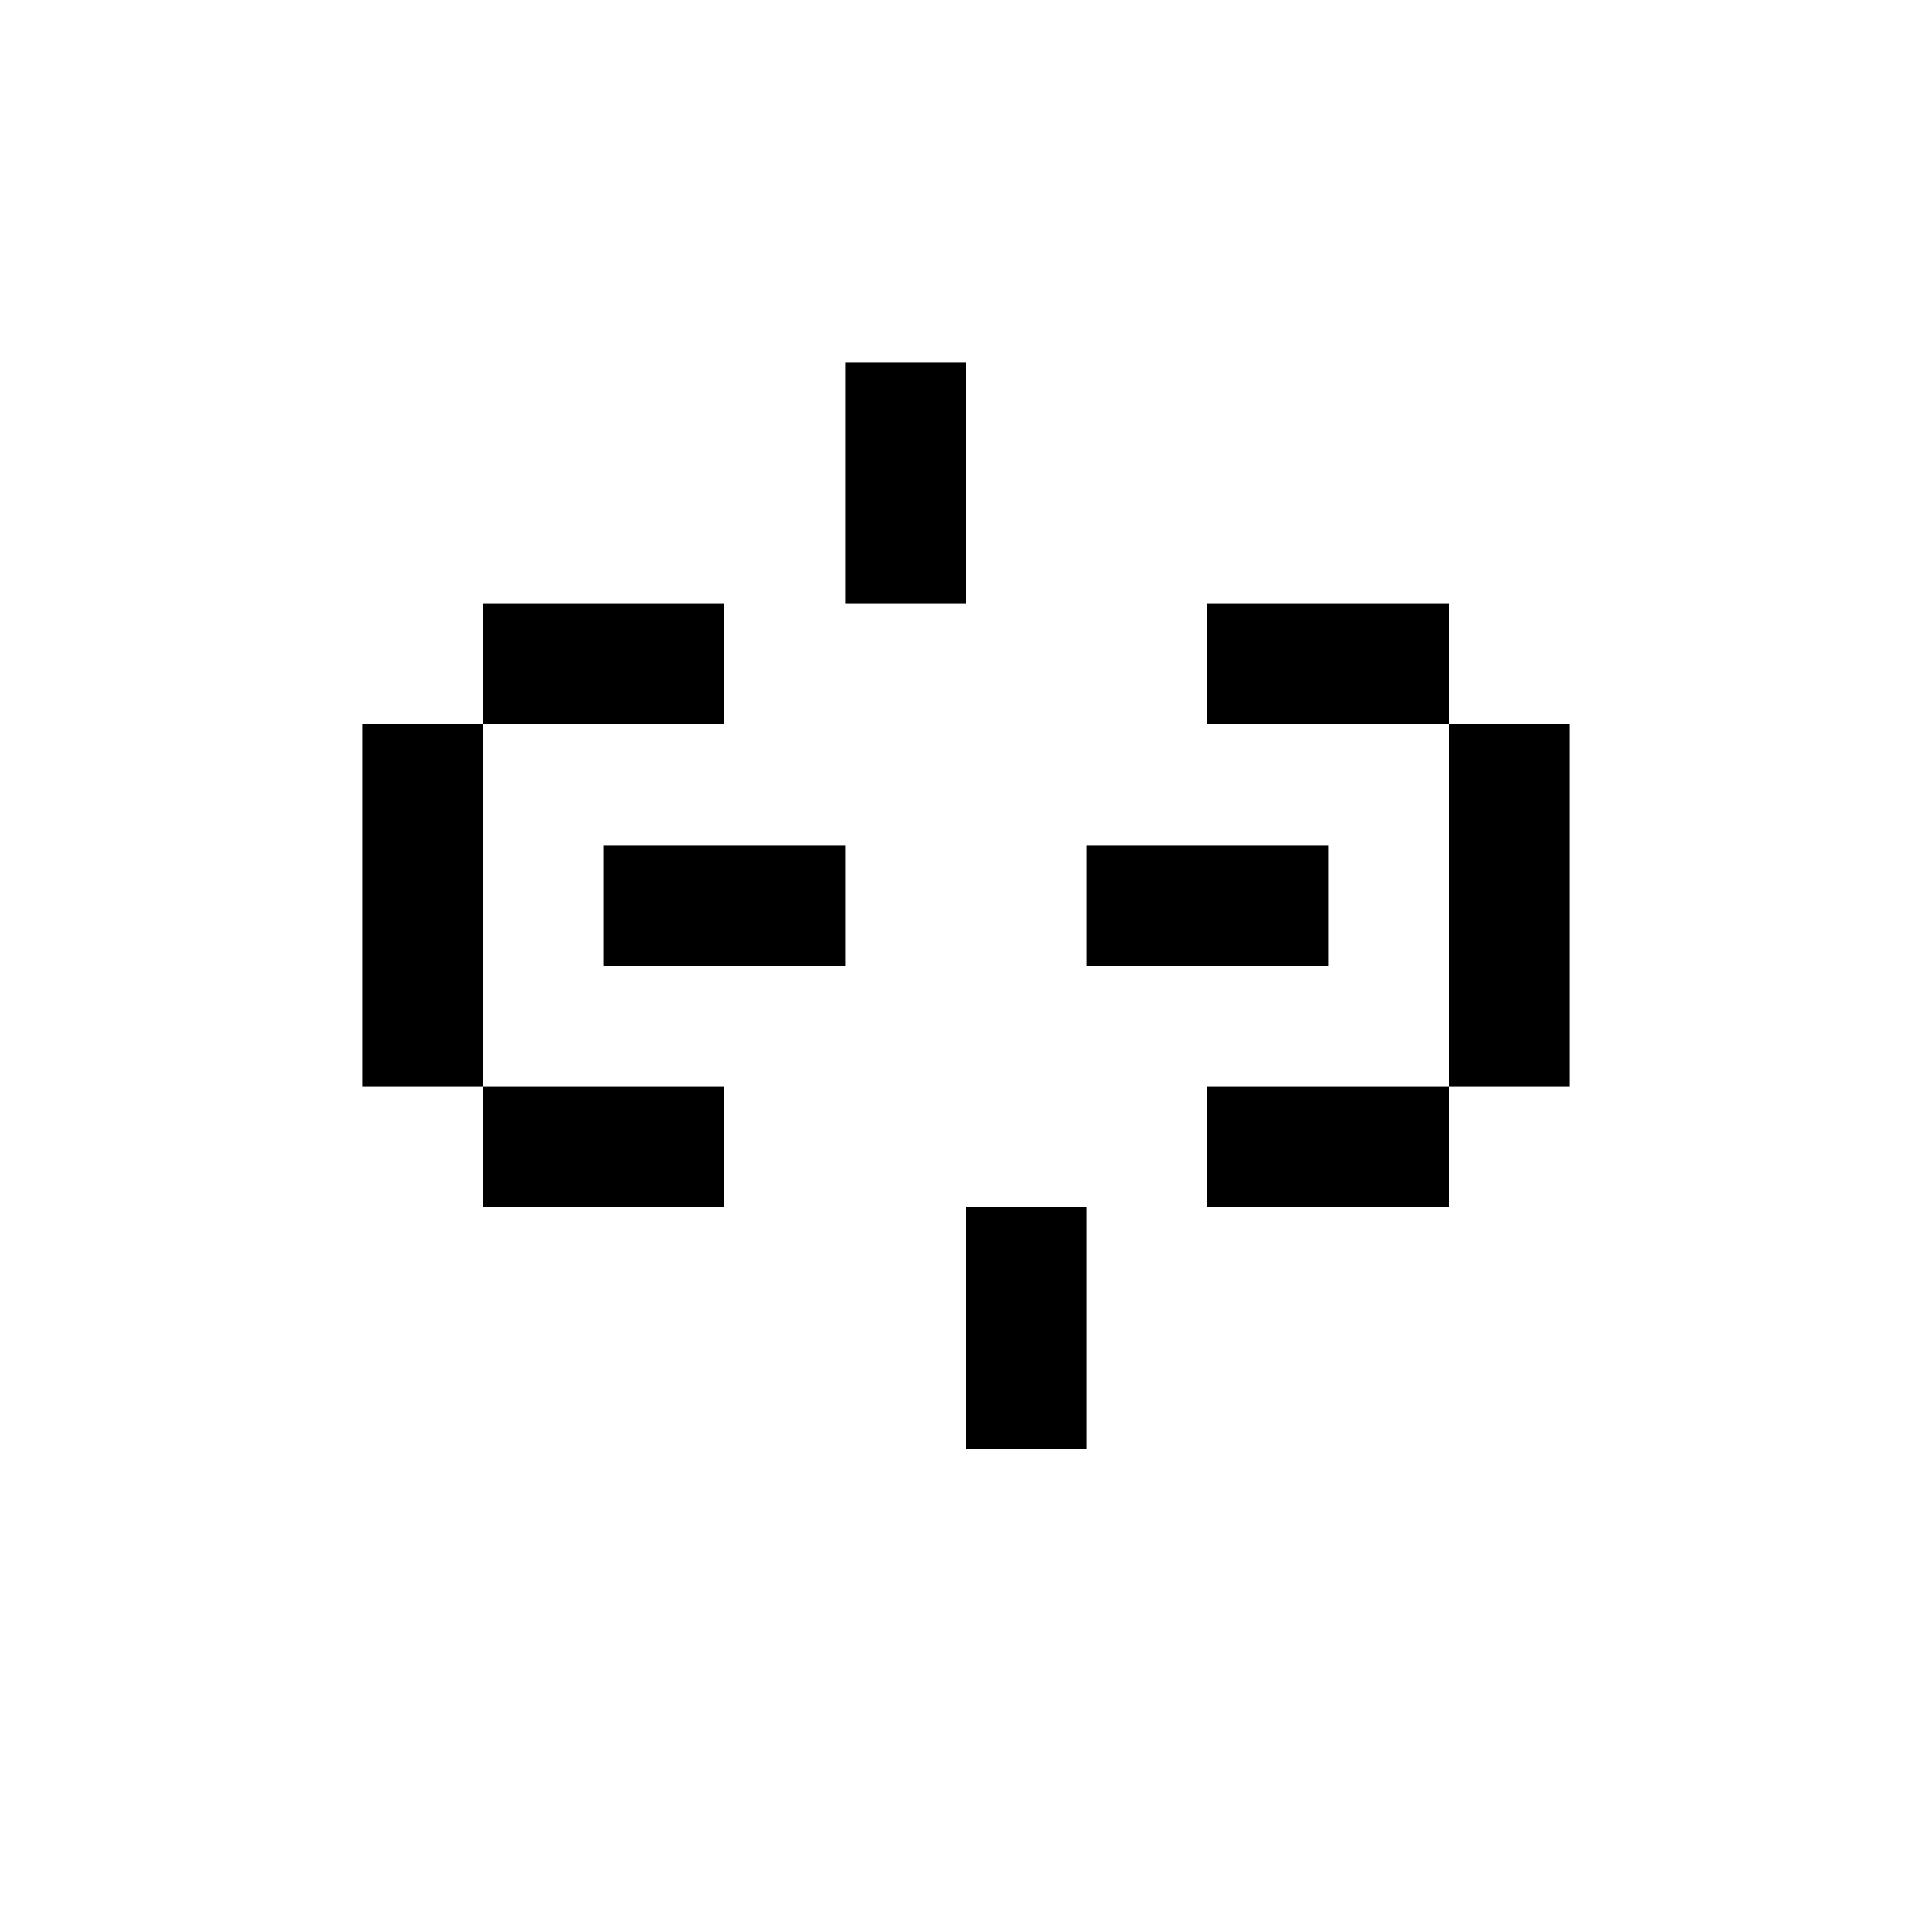
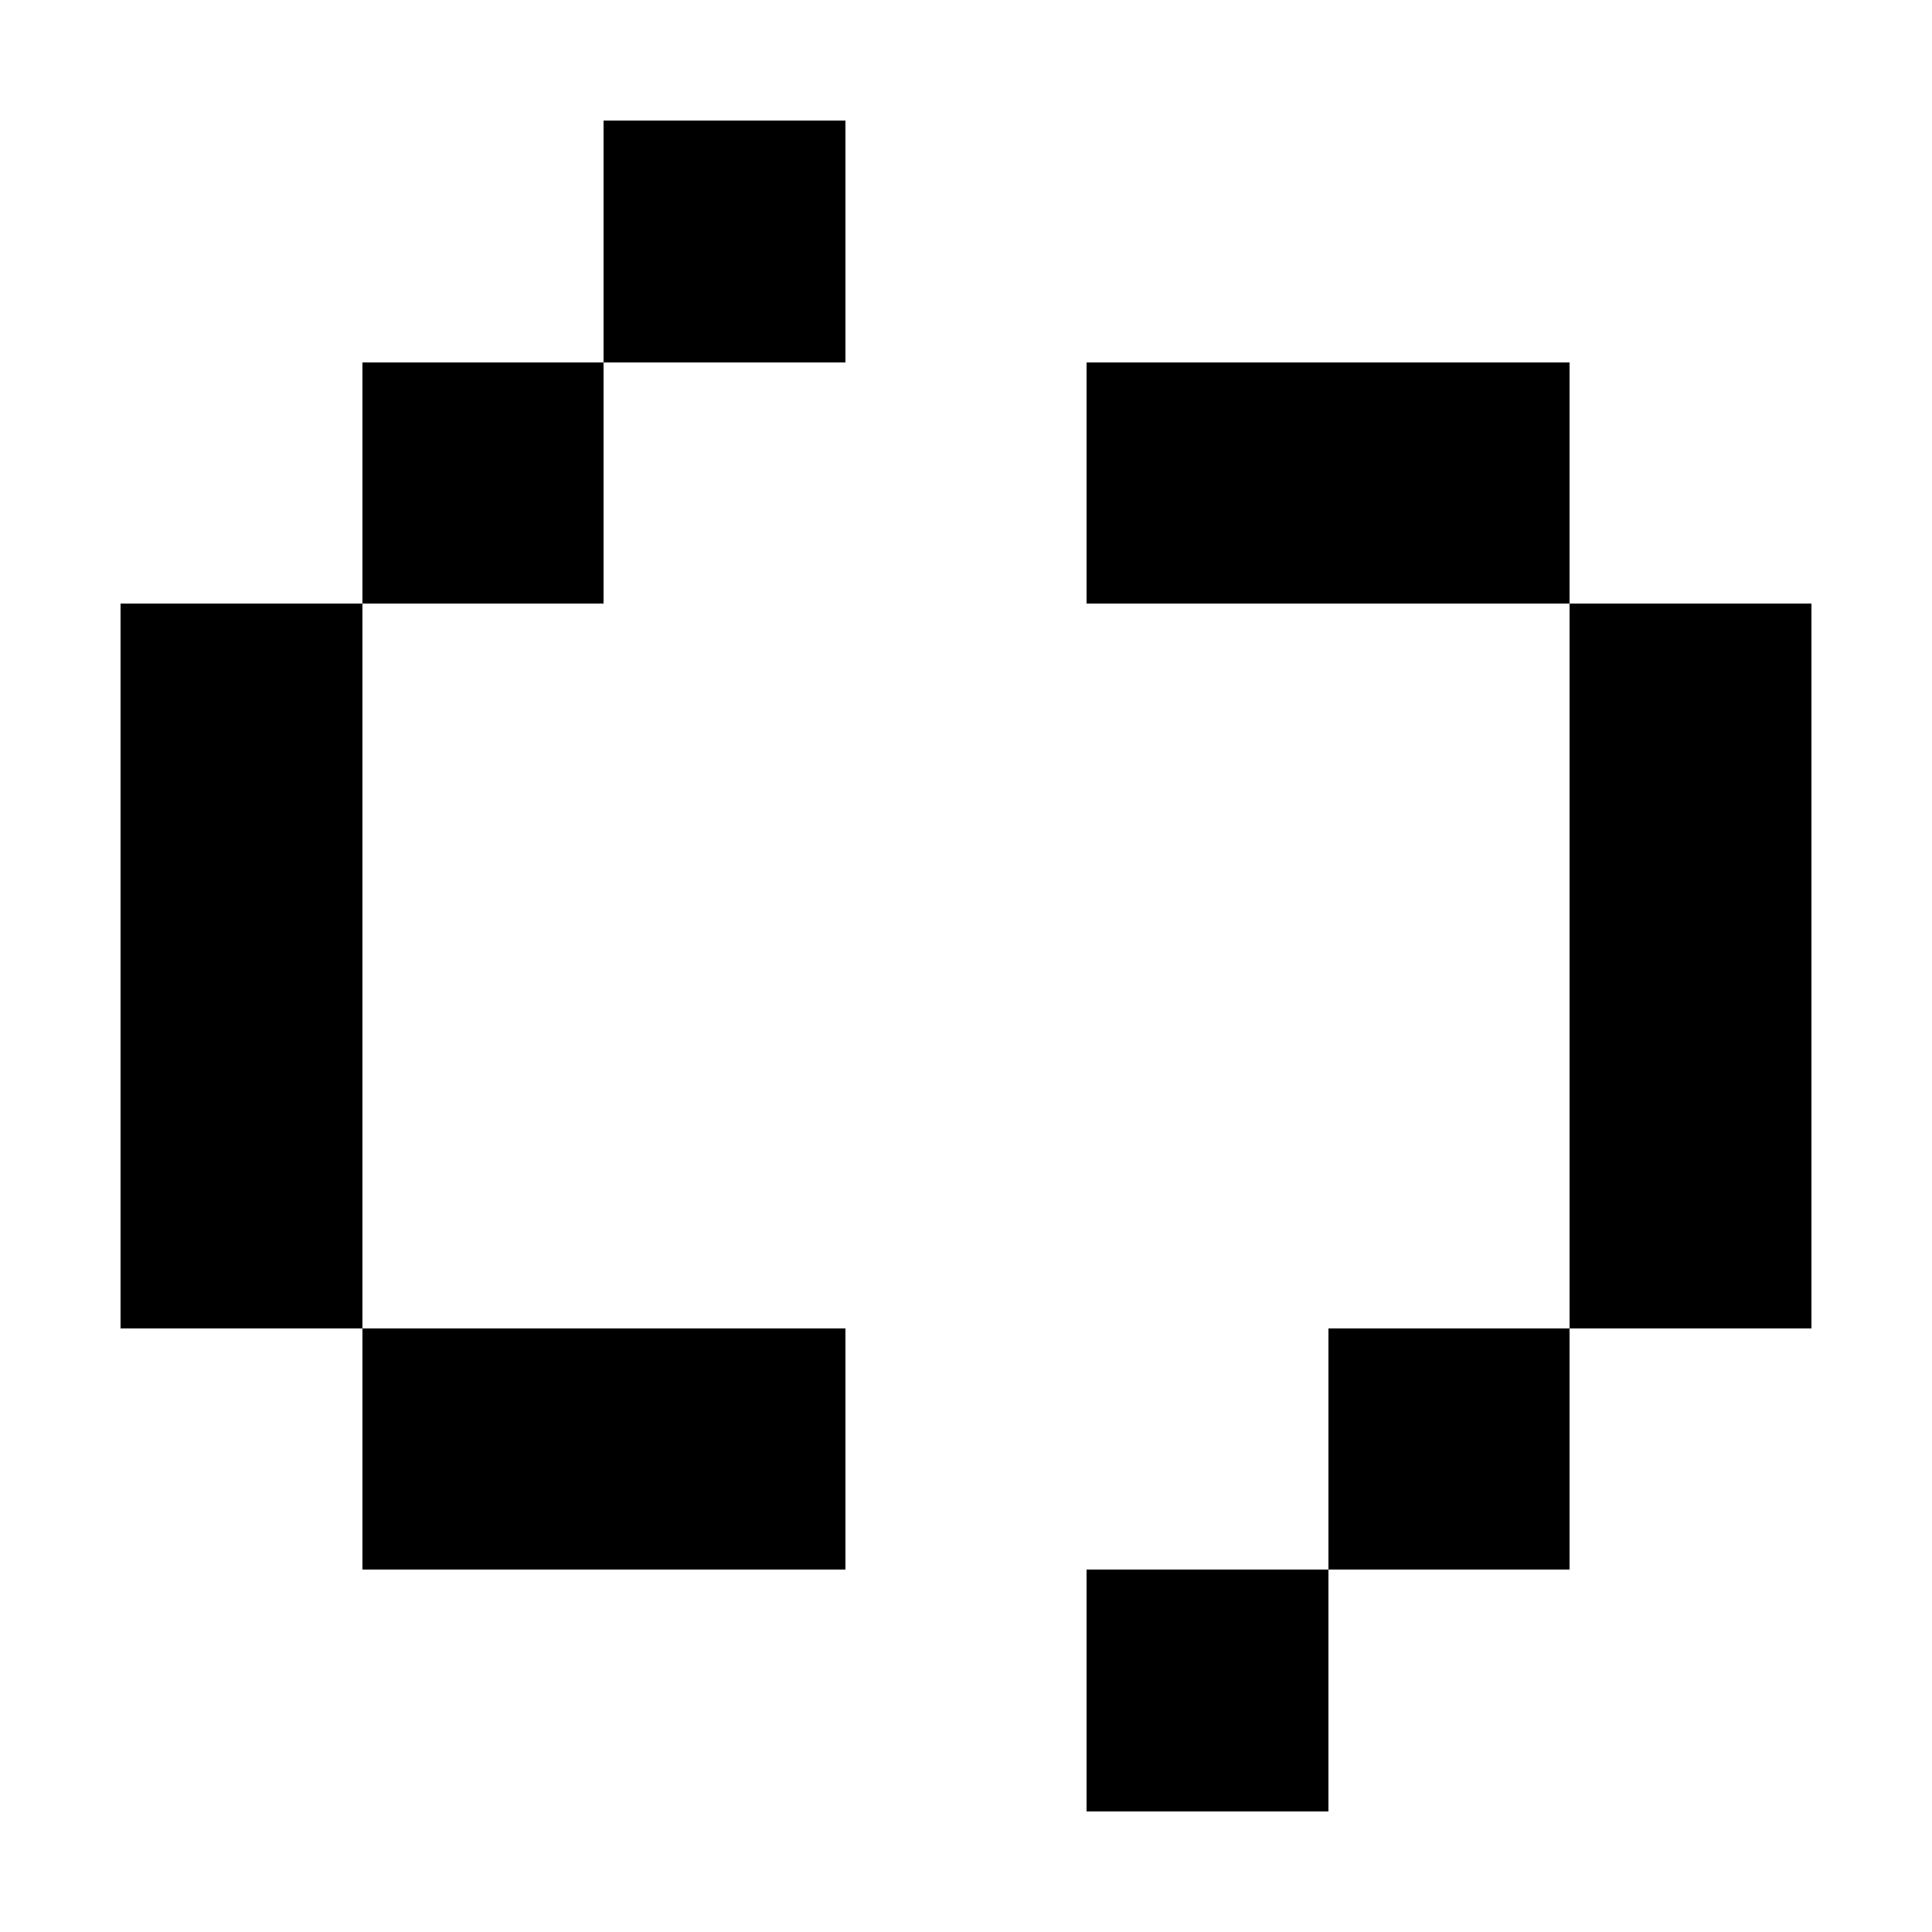
<svg xmlns="http://www.w3.org/2000/svg" width="16" height="16" viewBox="0 0 16 16" fill="currentColor" shape-rendering="crispEdges" aria-hidden="true">
-   <path d="M7 3h1v1h-1zM7 4h1v1h-1zM4 5h2v1h-2zM10 5h2v1h-2zM3 6h1v1h-1zM12 6h1v1h-1zM3 7h1v1h-1zM5 7h2v1h-2zM9 7h2v1h-2zM12 7h1v1h-1zM3 8h1v1h-1zM12 8h1v1h-1zM4 9h2v1h-2zM10 9h2v1h-2zM8 10h1v1h-1zM8 11h1v1h-1z" />
+   <path d="M5 1h2v2h-2zM3 3h2v2h-2zM9 3h4v2h-4zM1 5h2v2h-2zM13 5h2v2h-2zM1 7h2v2h-2zM13 7h2v2h-2zM1 9h2v2h-2zM13 9h2v2h-2zM3 11h4v2h-4zM11 11h2v2h-2zM9 13h2v2h-2z" />
</svg>
